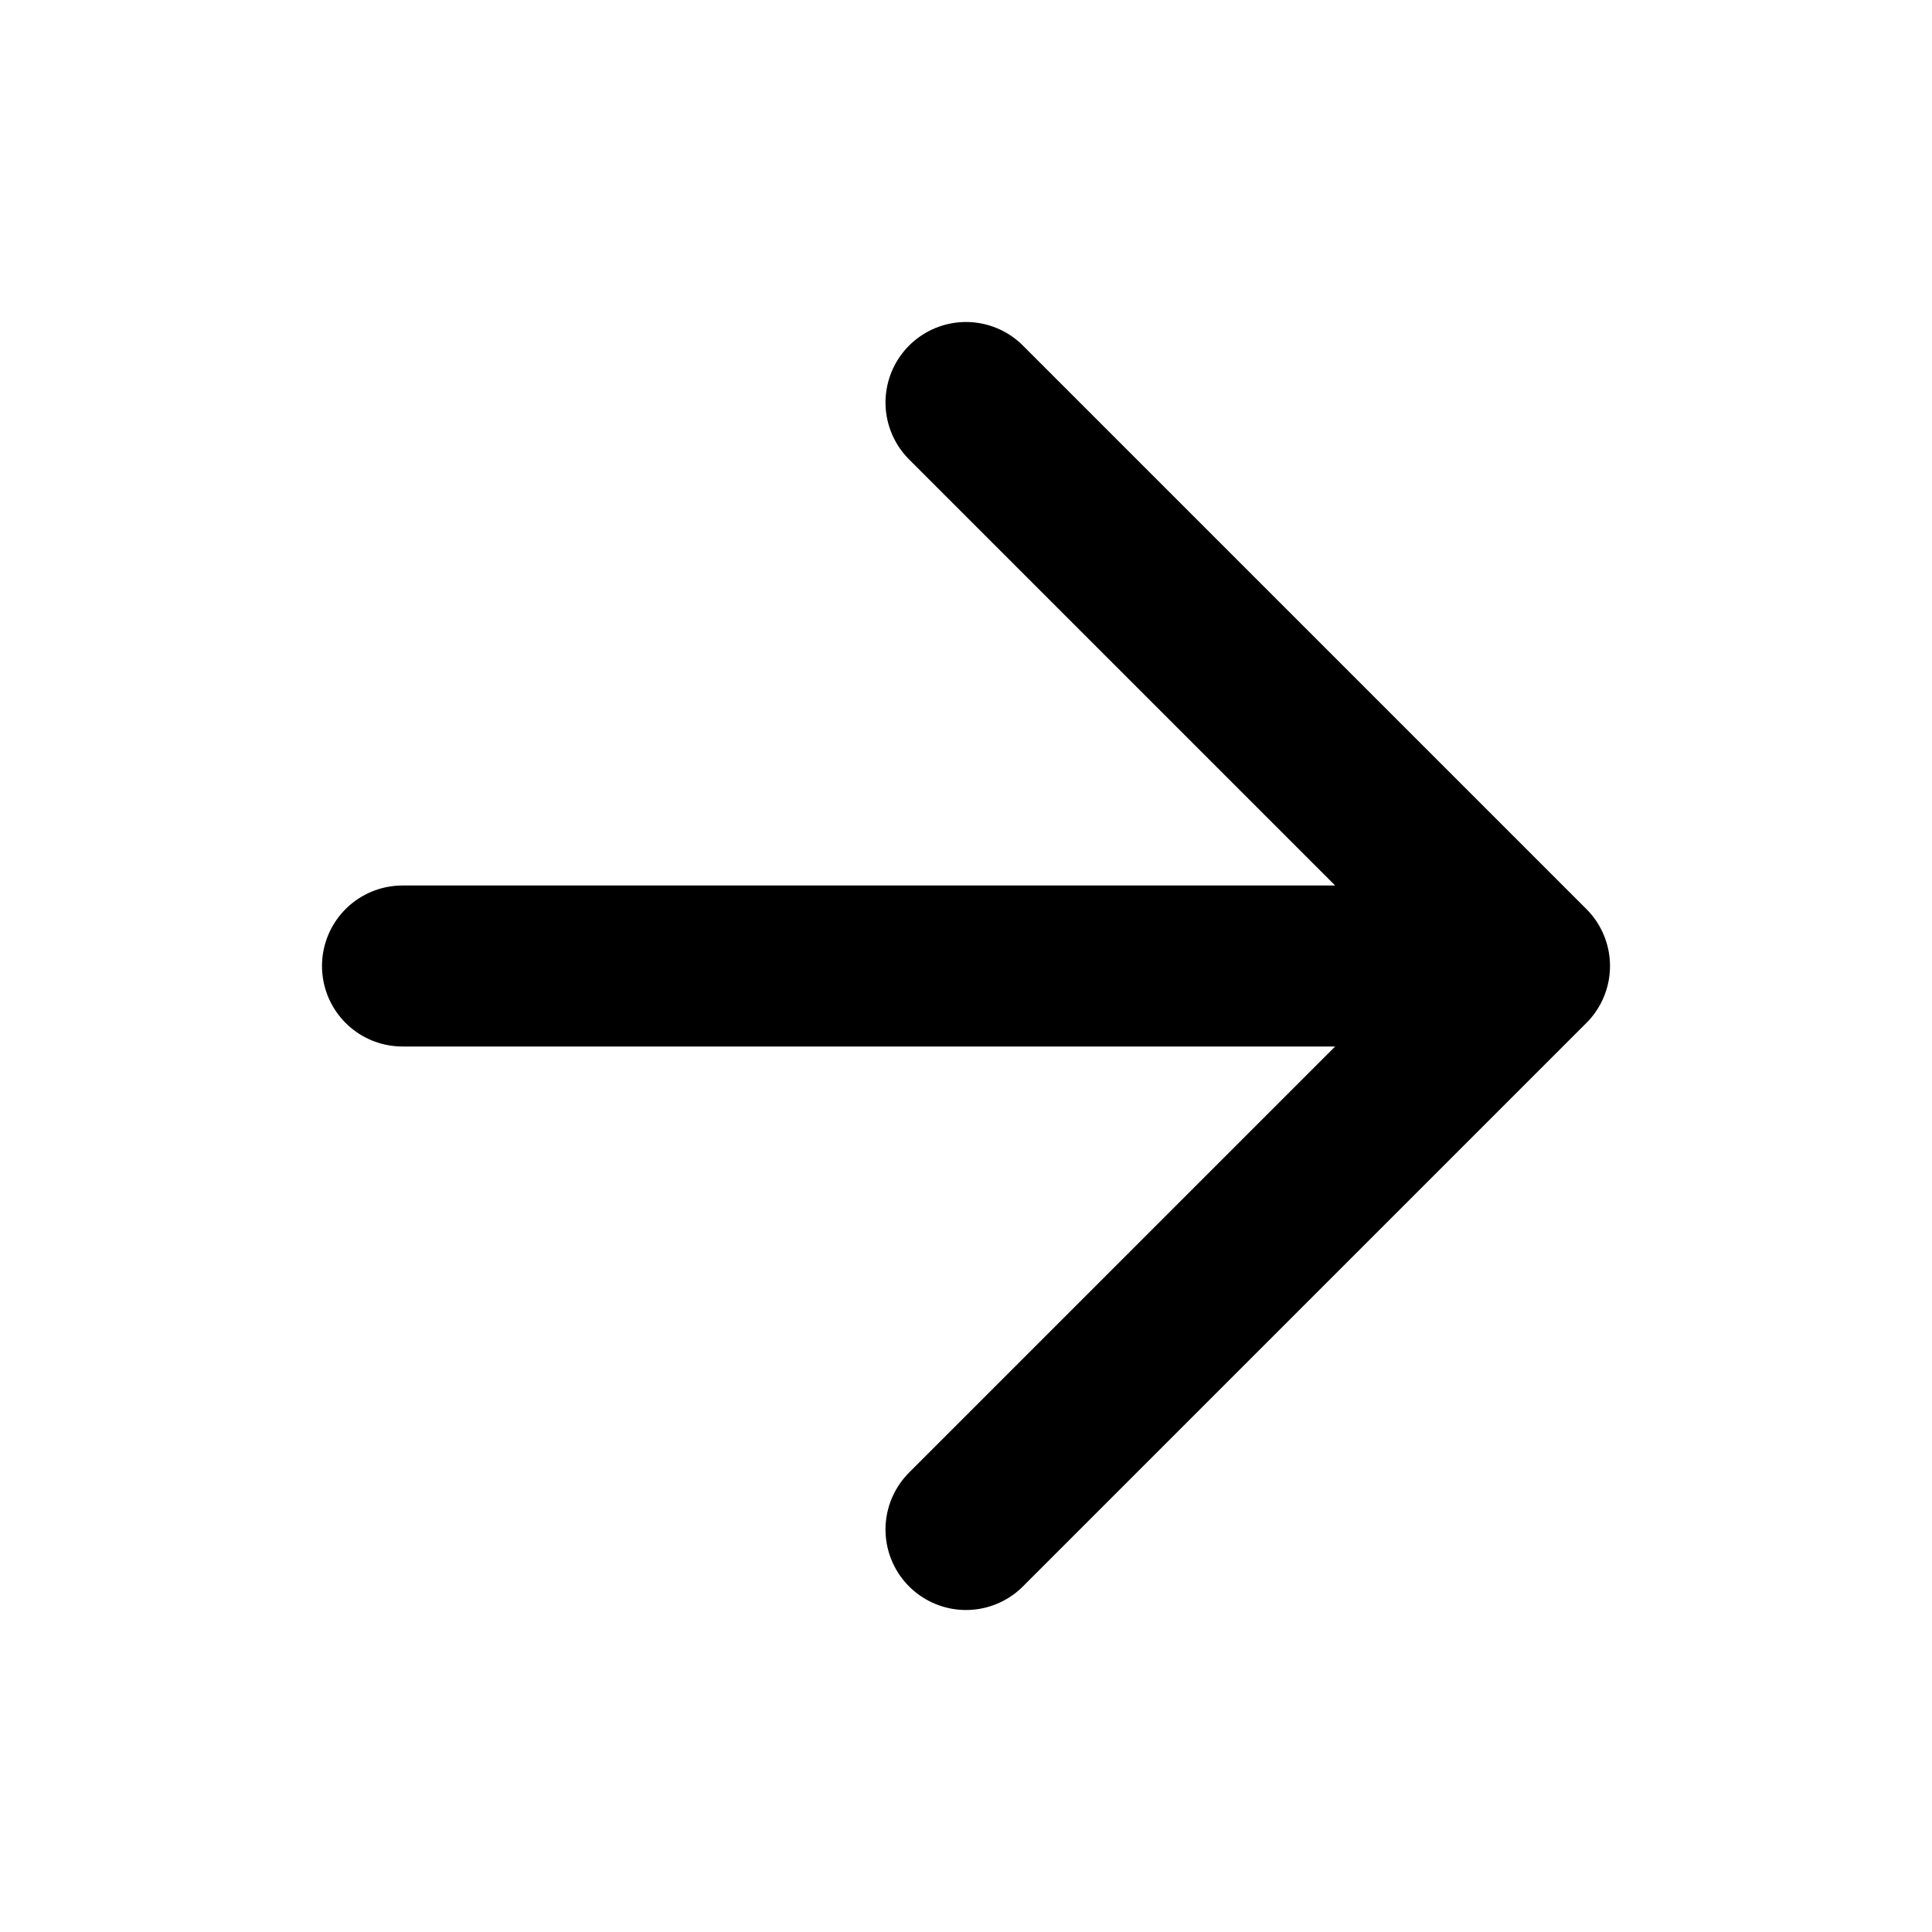
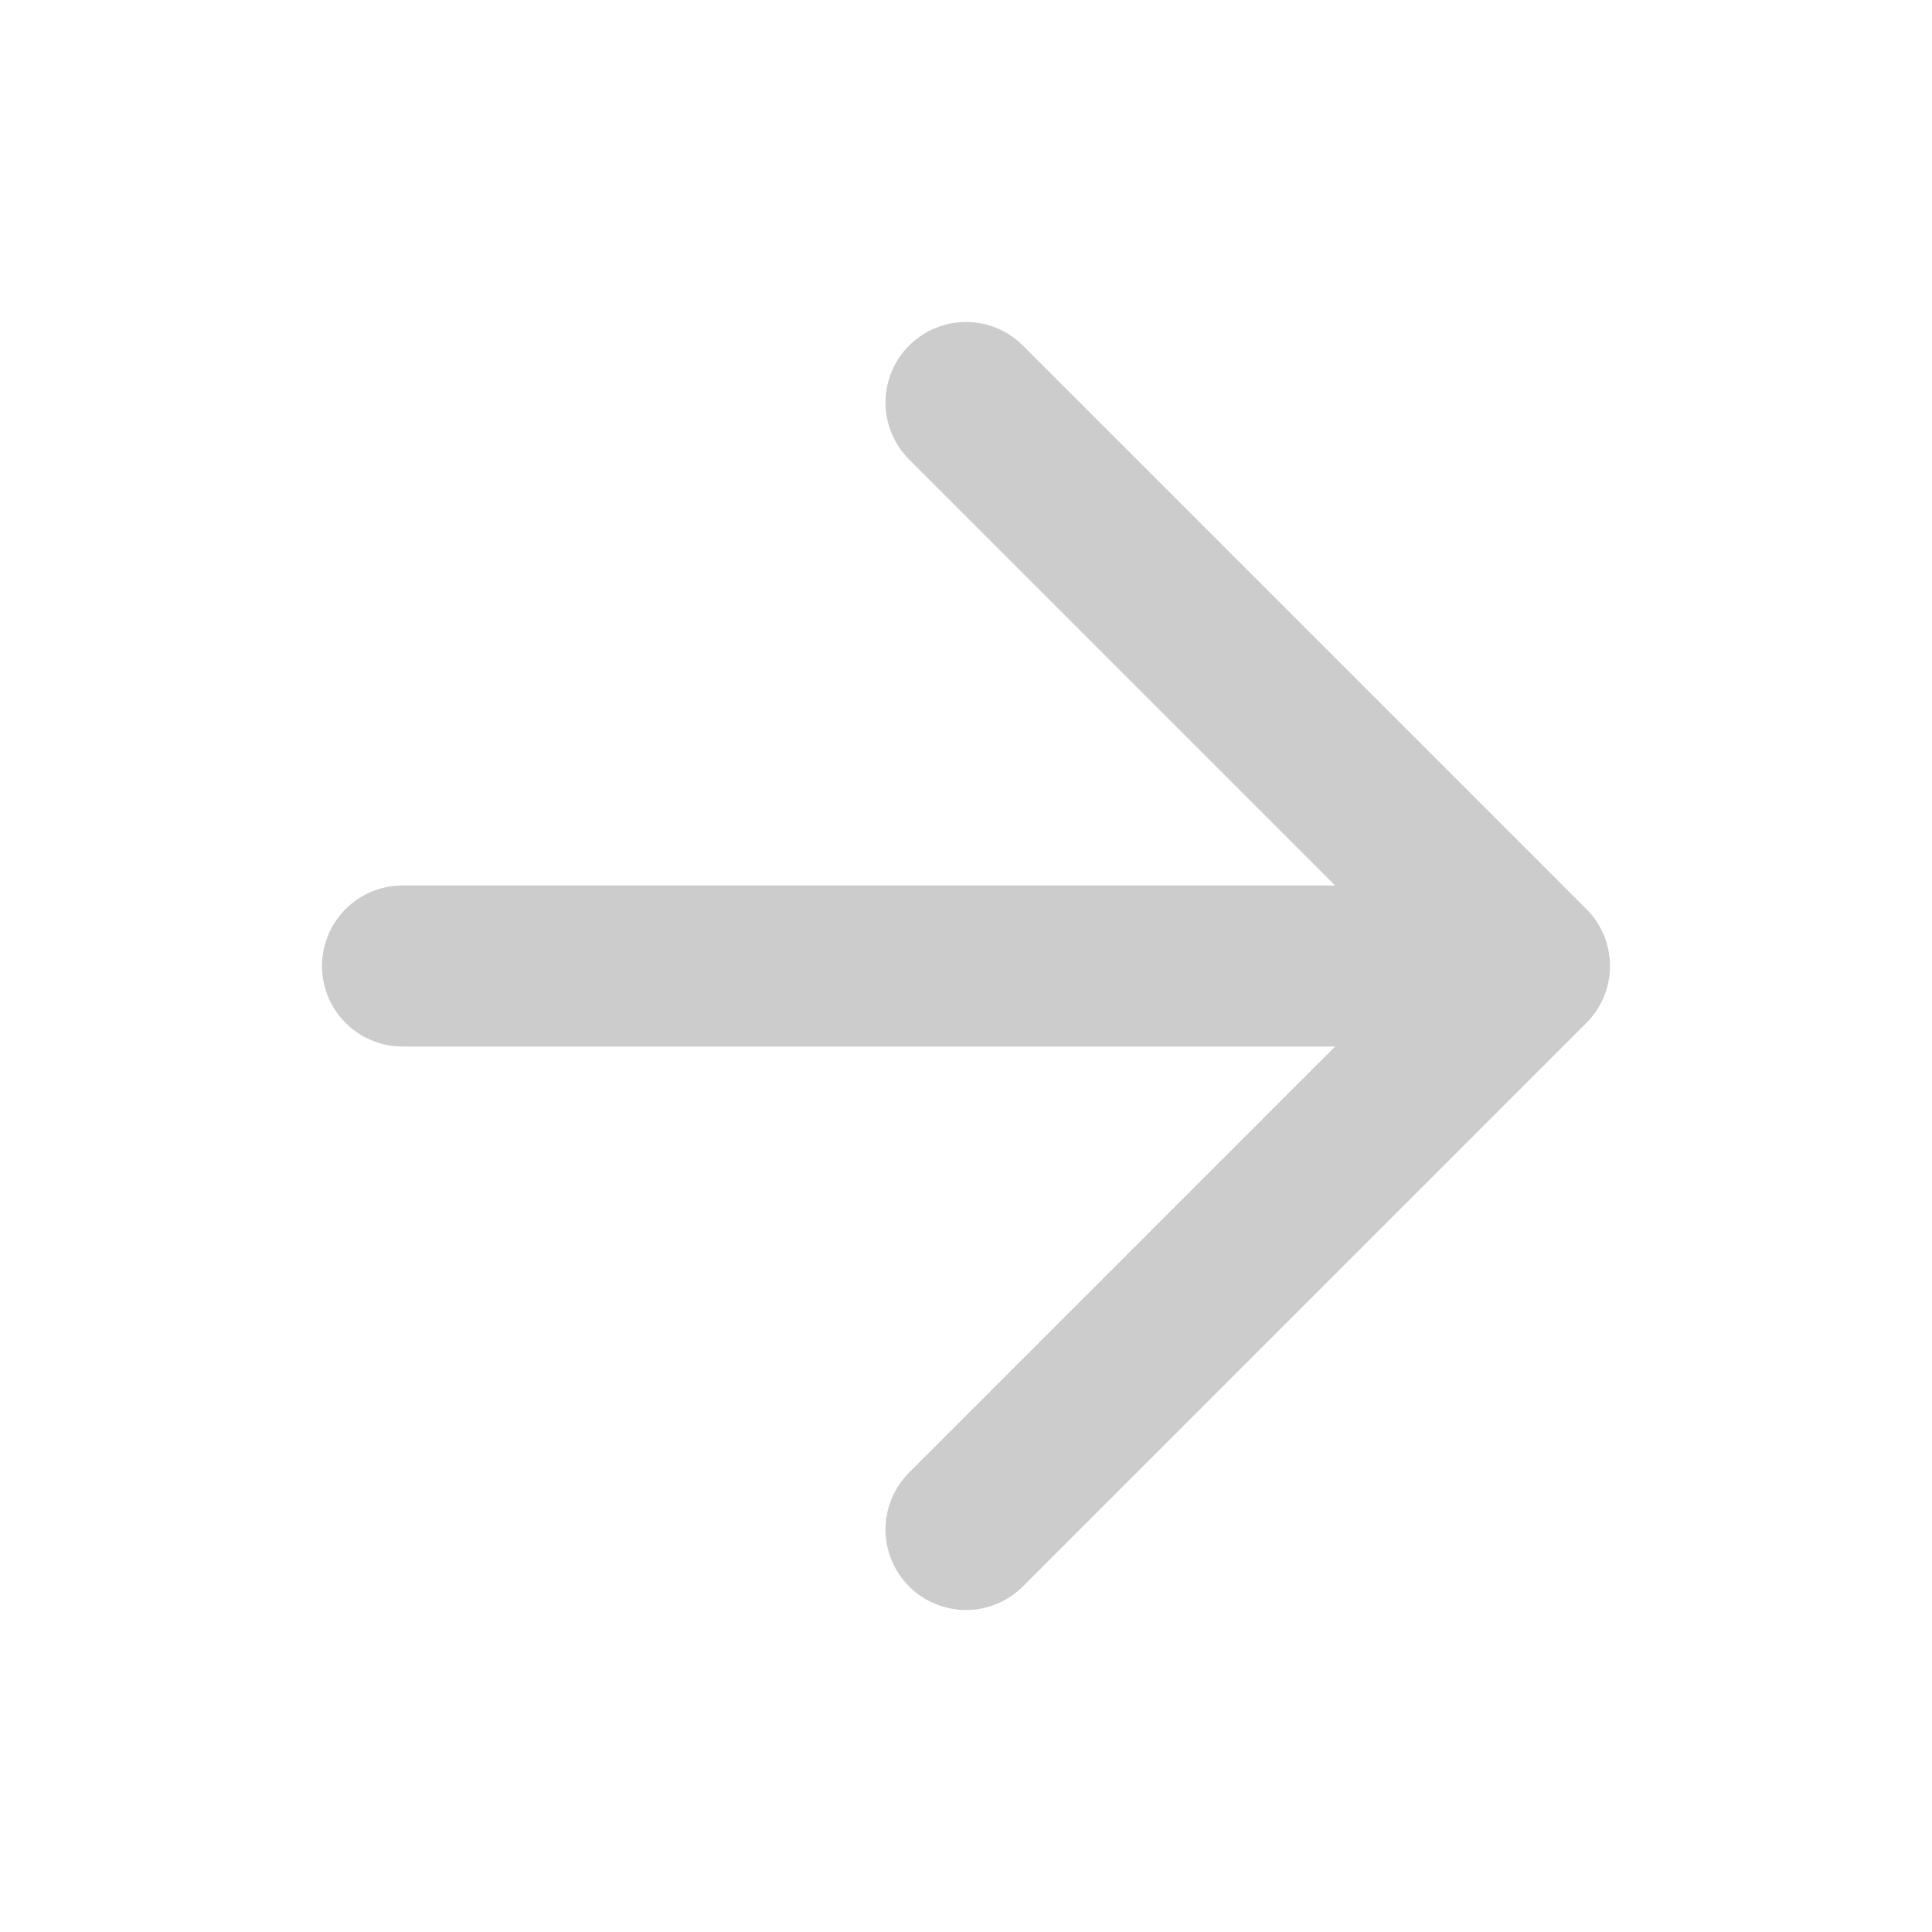
<svg xmlns="http://www.w3.org/2000/svg" width="24" height="24" viewBox="0 0 24 24" fill="none">
-   <path d="M5 12H19M19 12L12 5M19 12L12 19" stroke="#000000" stroke-width="2" stroke-linecap="round" stroke-linejoin="round" />
+   <path d="M5 12H19M19 12L12 5M19 12L12 19" stroke="#ccc" stroke-width="2" stroke-linecap="round" stroke-linejoin="round" />
</svg>
